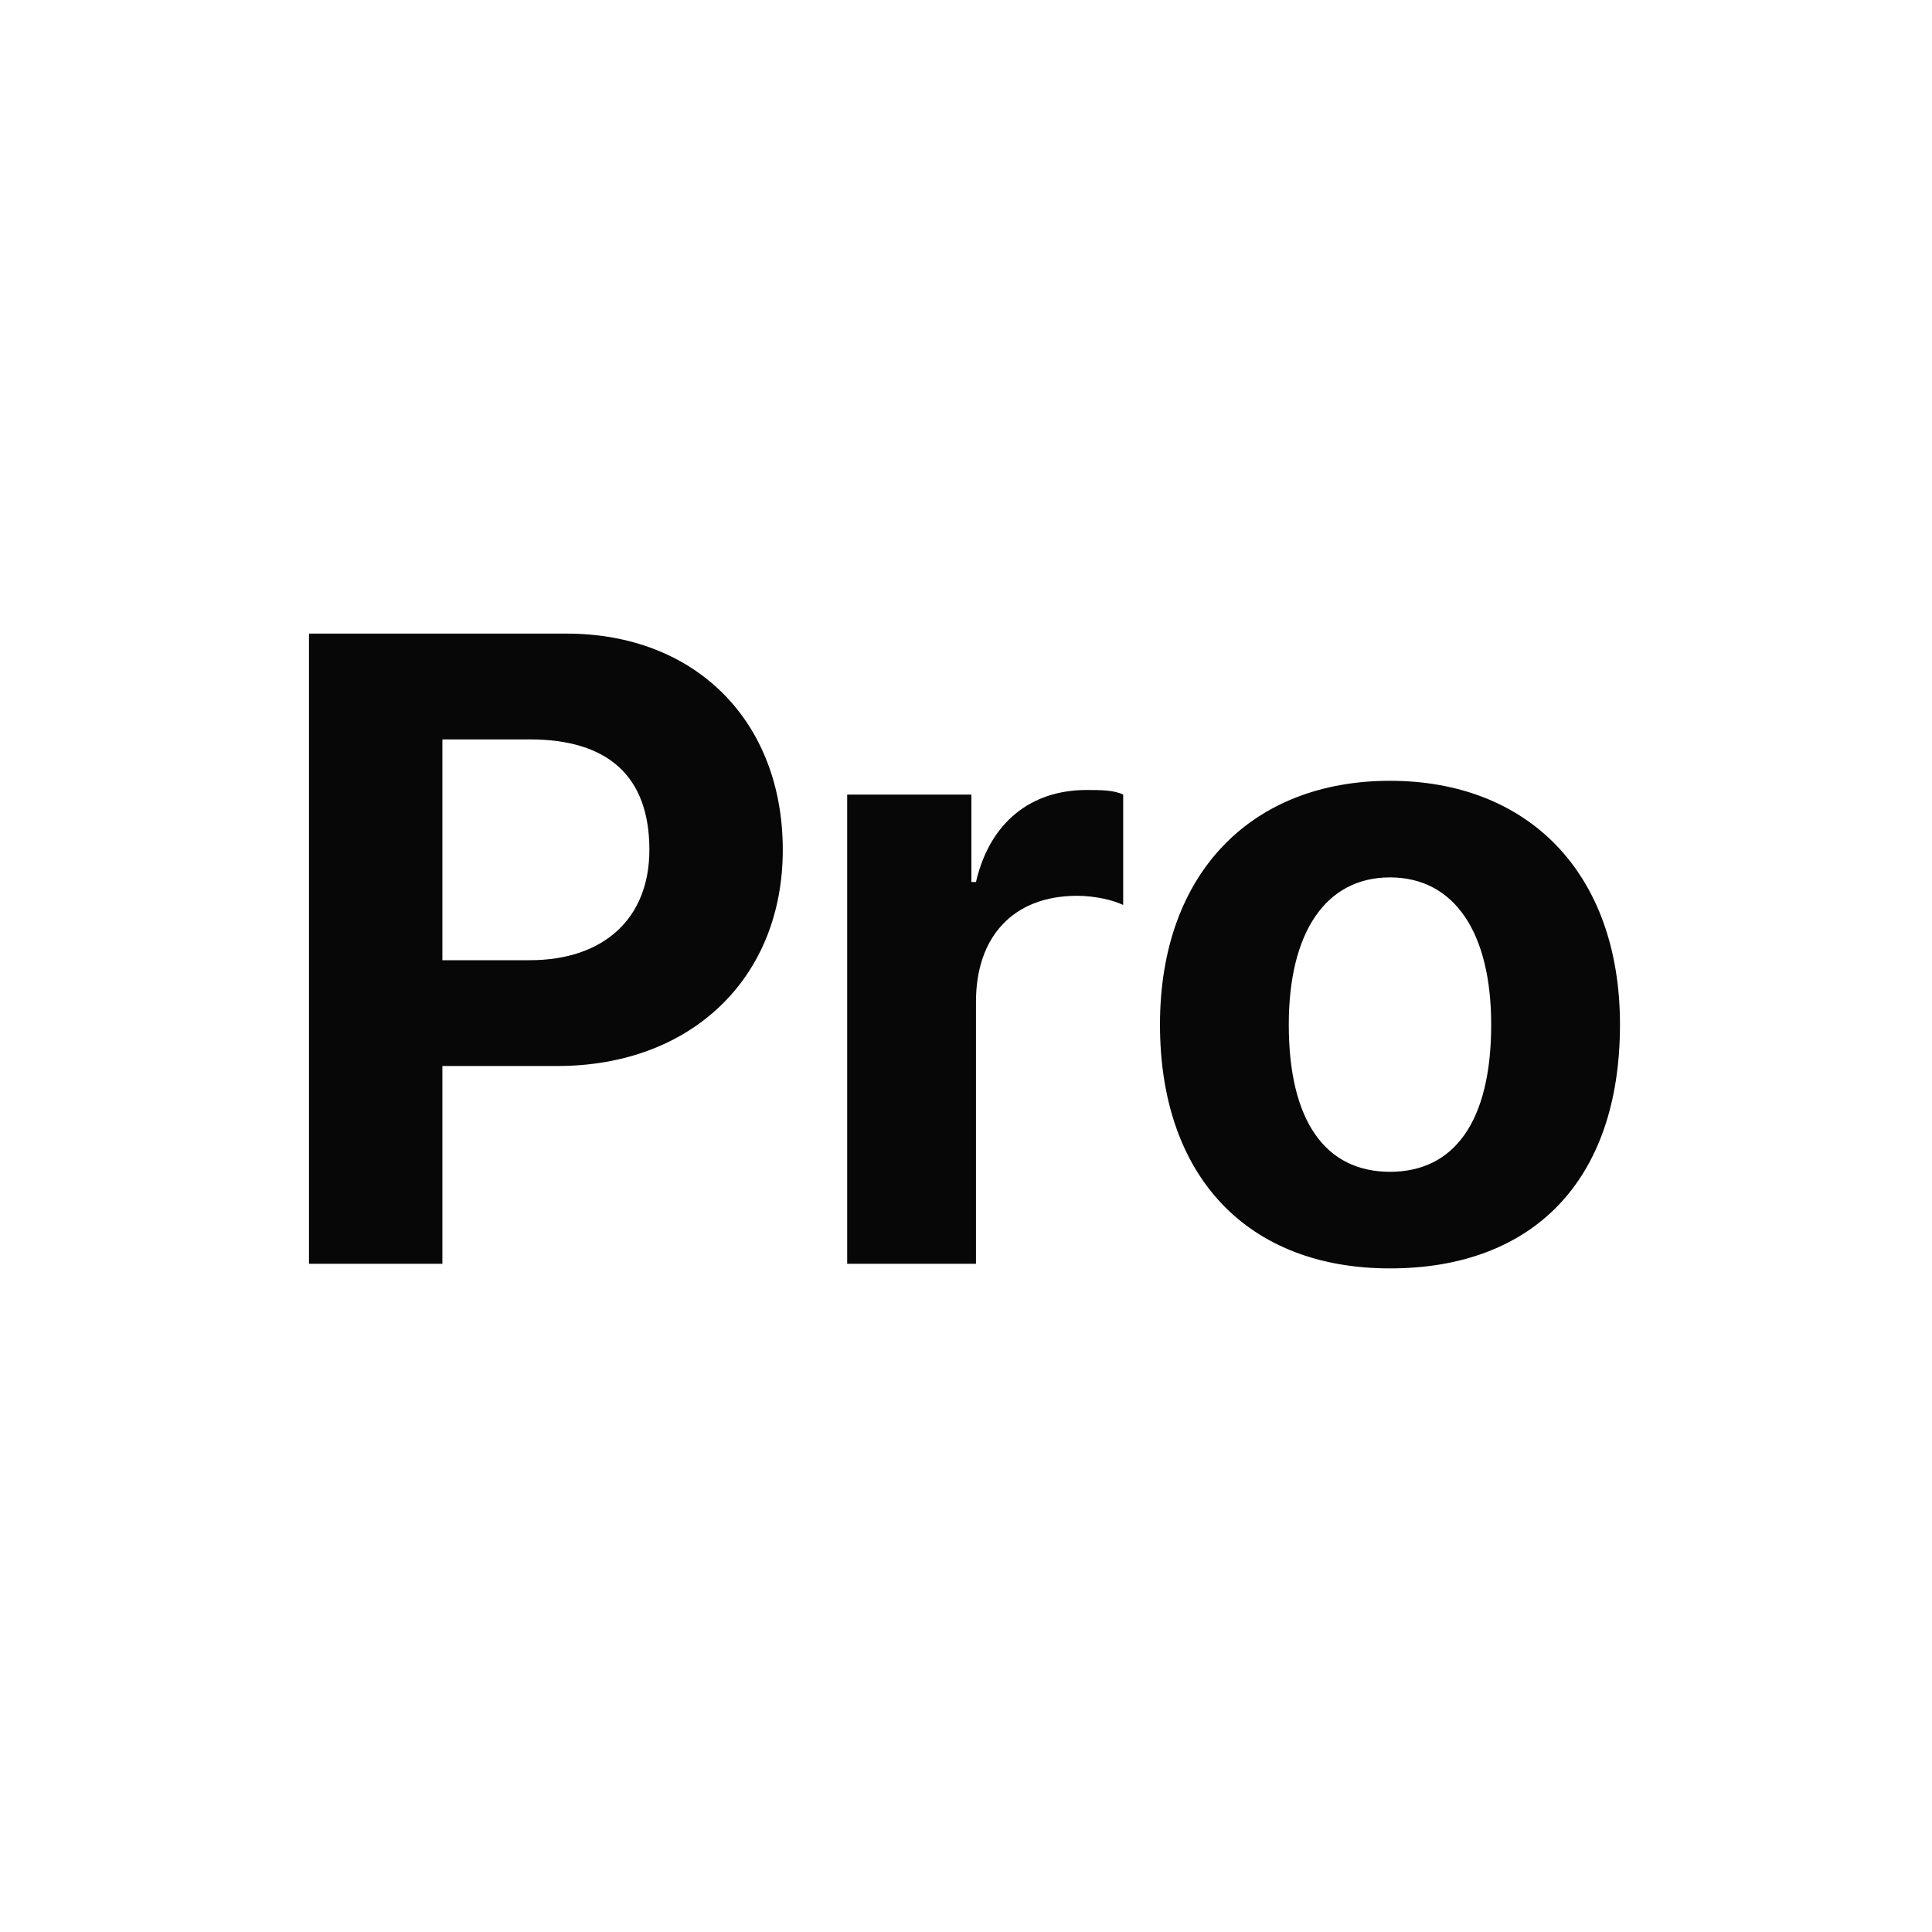
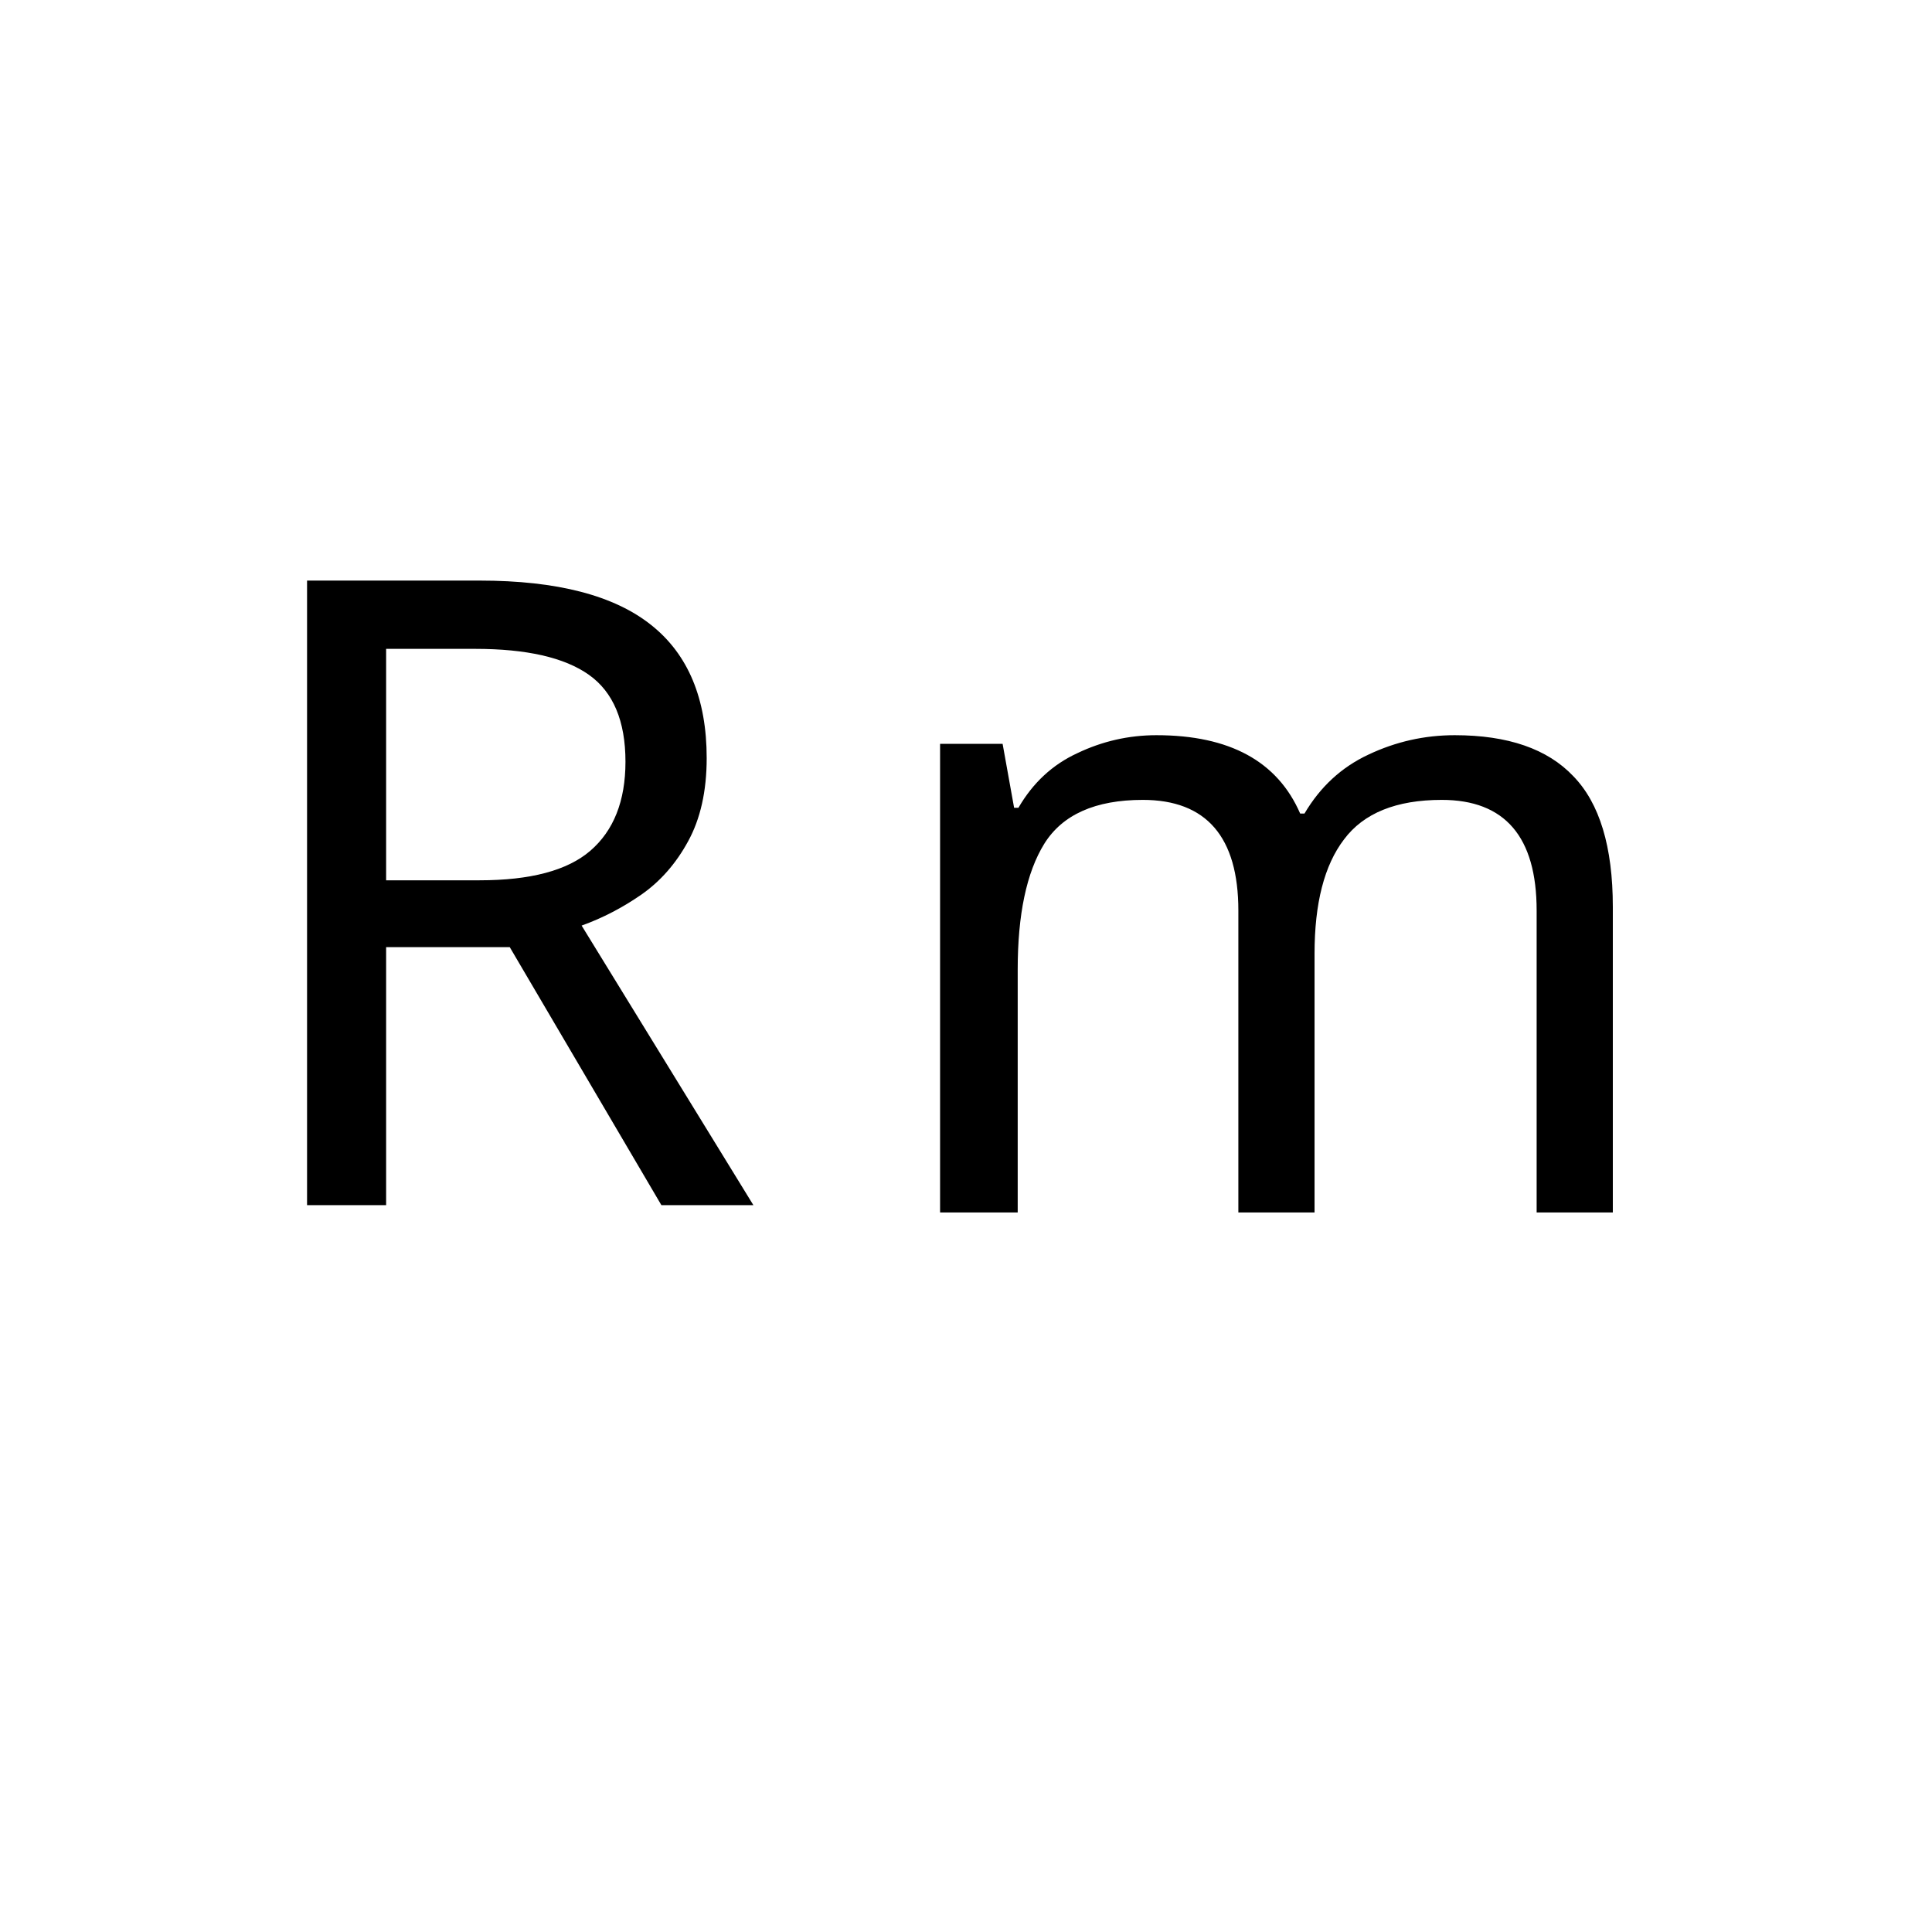
- <svg xmlns="http://www.w3.org/2000/svg" width="42" height="42">
-   <g>
-     <path fill="#070707" d="m6.717,13.774l5.6,0c2.8,0 4.7,1.9 4.7,4.7c0,2.8 -2,4.7 -4.9,4.7l-2.5,0l0,4.3l-2.9,0l0,-13.7zm2.9,2.2l0,4.9l1.9,0c1.6,0 2.6,-0.9 2.6,-2.4c0,-1.6 -0.9,-2.4 -2.6,-2.4l-1.9,0l0,-0.1zm8.9,11.5l2.7,0l0,-5.7c0,-1.4 0.8,-2.3 2.2,-2.3c0.4,0 0.8,0.1 1,0.2l0,-2.4c-0.2,-0.1 -0.5,-0.1 -0.8,-0.1c-1.2,0 -2.1,0.7 -2.4,2l-0.1,0l0,-1.9l-2.7,0l0,10.2l0.1,0zm11.7,0.1c-3.1,0 -5,-2 -5,-5.3c0,-3.3 2,-5.3 5,-5.3s5,2 5,5.3c0,3.4 -1.9,5.3 -5,5.3zm0,-2.1c1.4,0 2.2,-1.1 2.2,-3.2c0,-2 -0.8,-3.2 -2.2,-3.2c-1.4,0 -2.2,1.2 -2.2,3.2c0,2.1 0.8,3.2 2.2,3.2z" class="st0" id="Ant-Design-Pro" />
-   </g>
+ <svg xmlns="http://www.w3.org/2000/svg" version="1.1" id="图层_1" x="0px" y="0px" viewBox="0 0 42 42" style="enable-background:new 0 0 42 42;" xml:space="preserve">
+   <style type="text/css">
+ 	.st0{font-family:'OPPOSans-H';}
+ 	.st1{font-size:19.02px;}
+ </style>
+   <text transform="matrix(1 0 0 1 4.8315 26.1994)" class="st0 st1">R</text>
+   <text transform="matrix(1 0 0 1 18.8271 26.3576)" class="st0 st1">m</text>
</svg>
